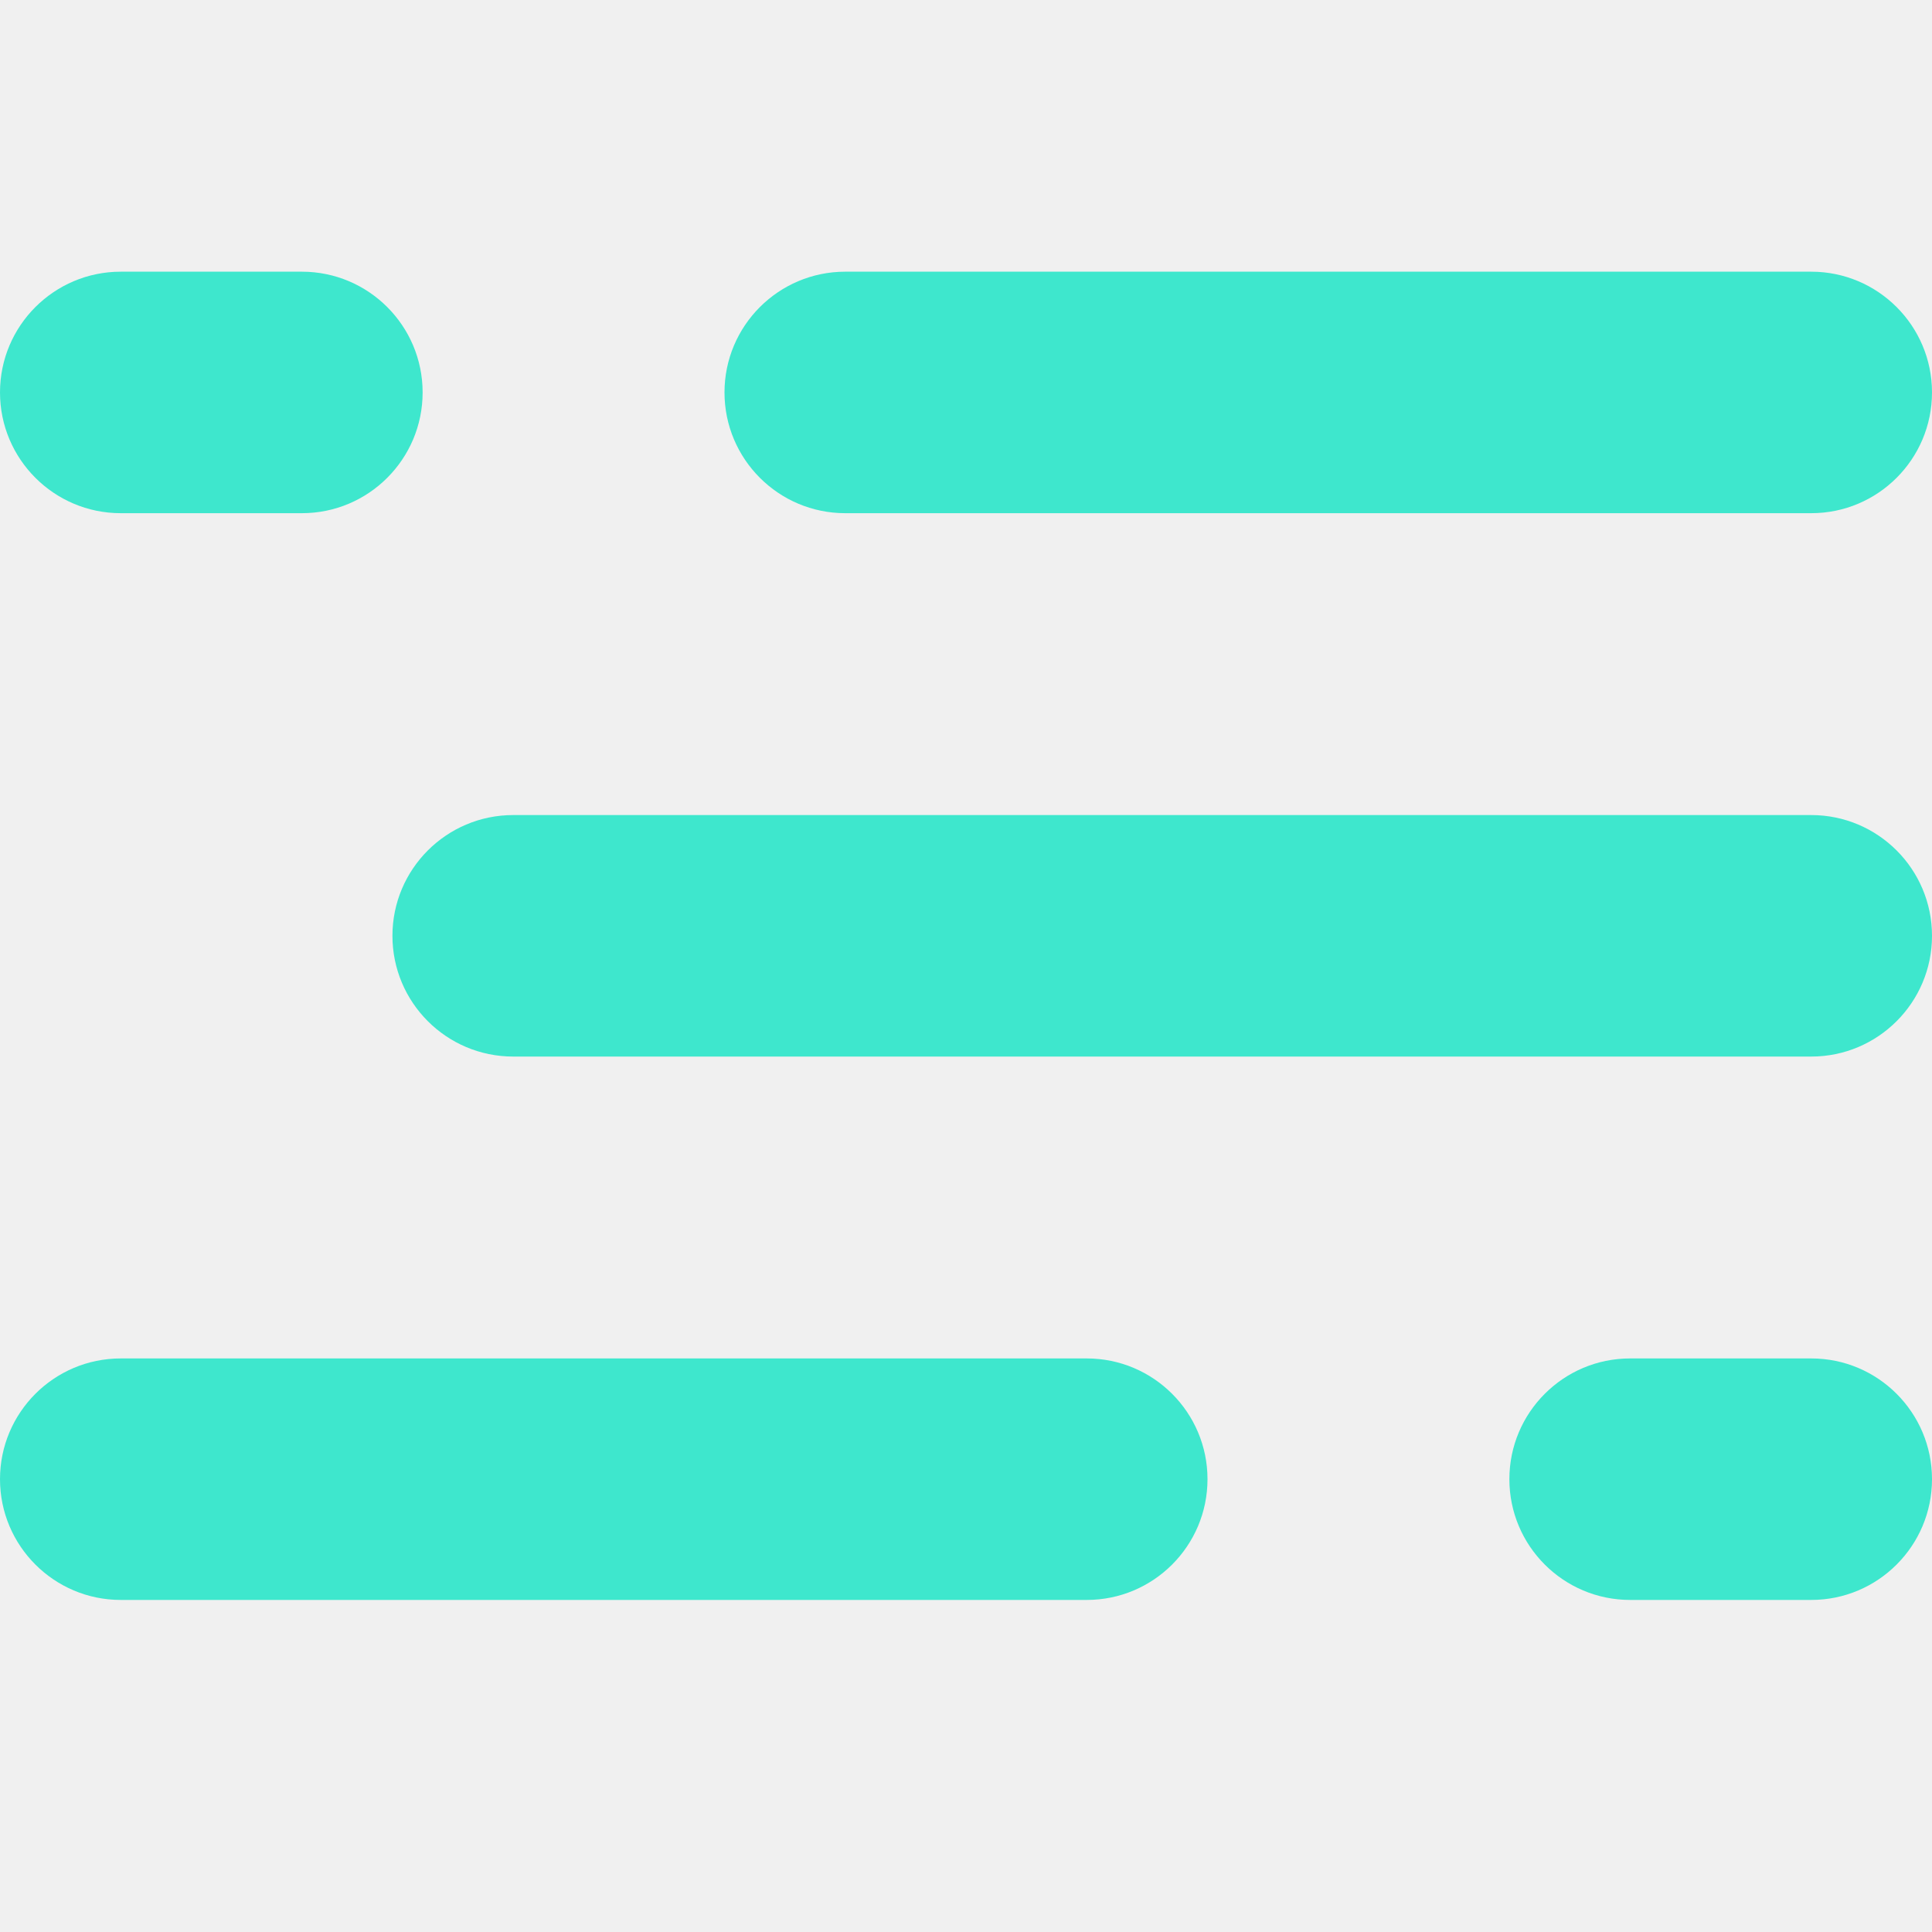
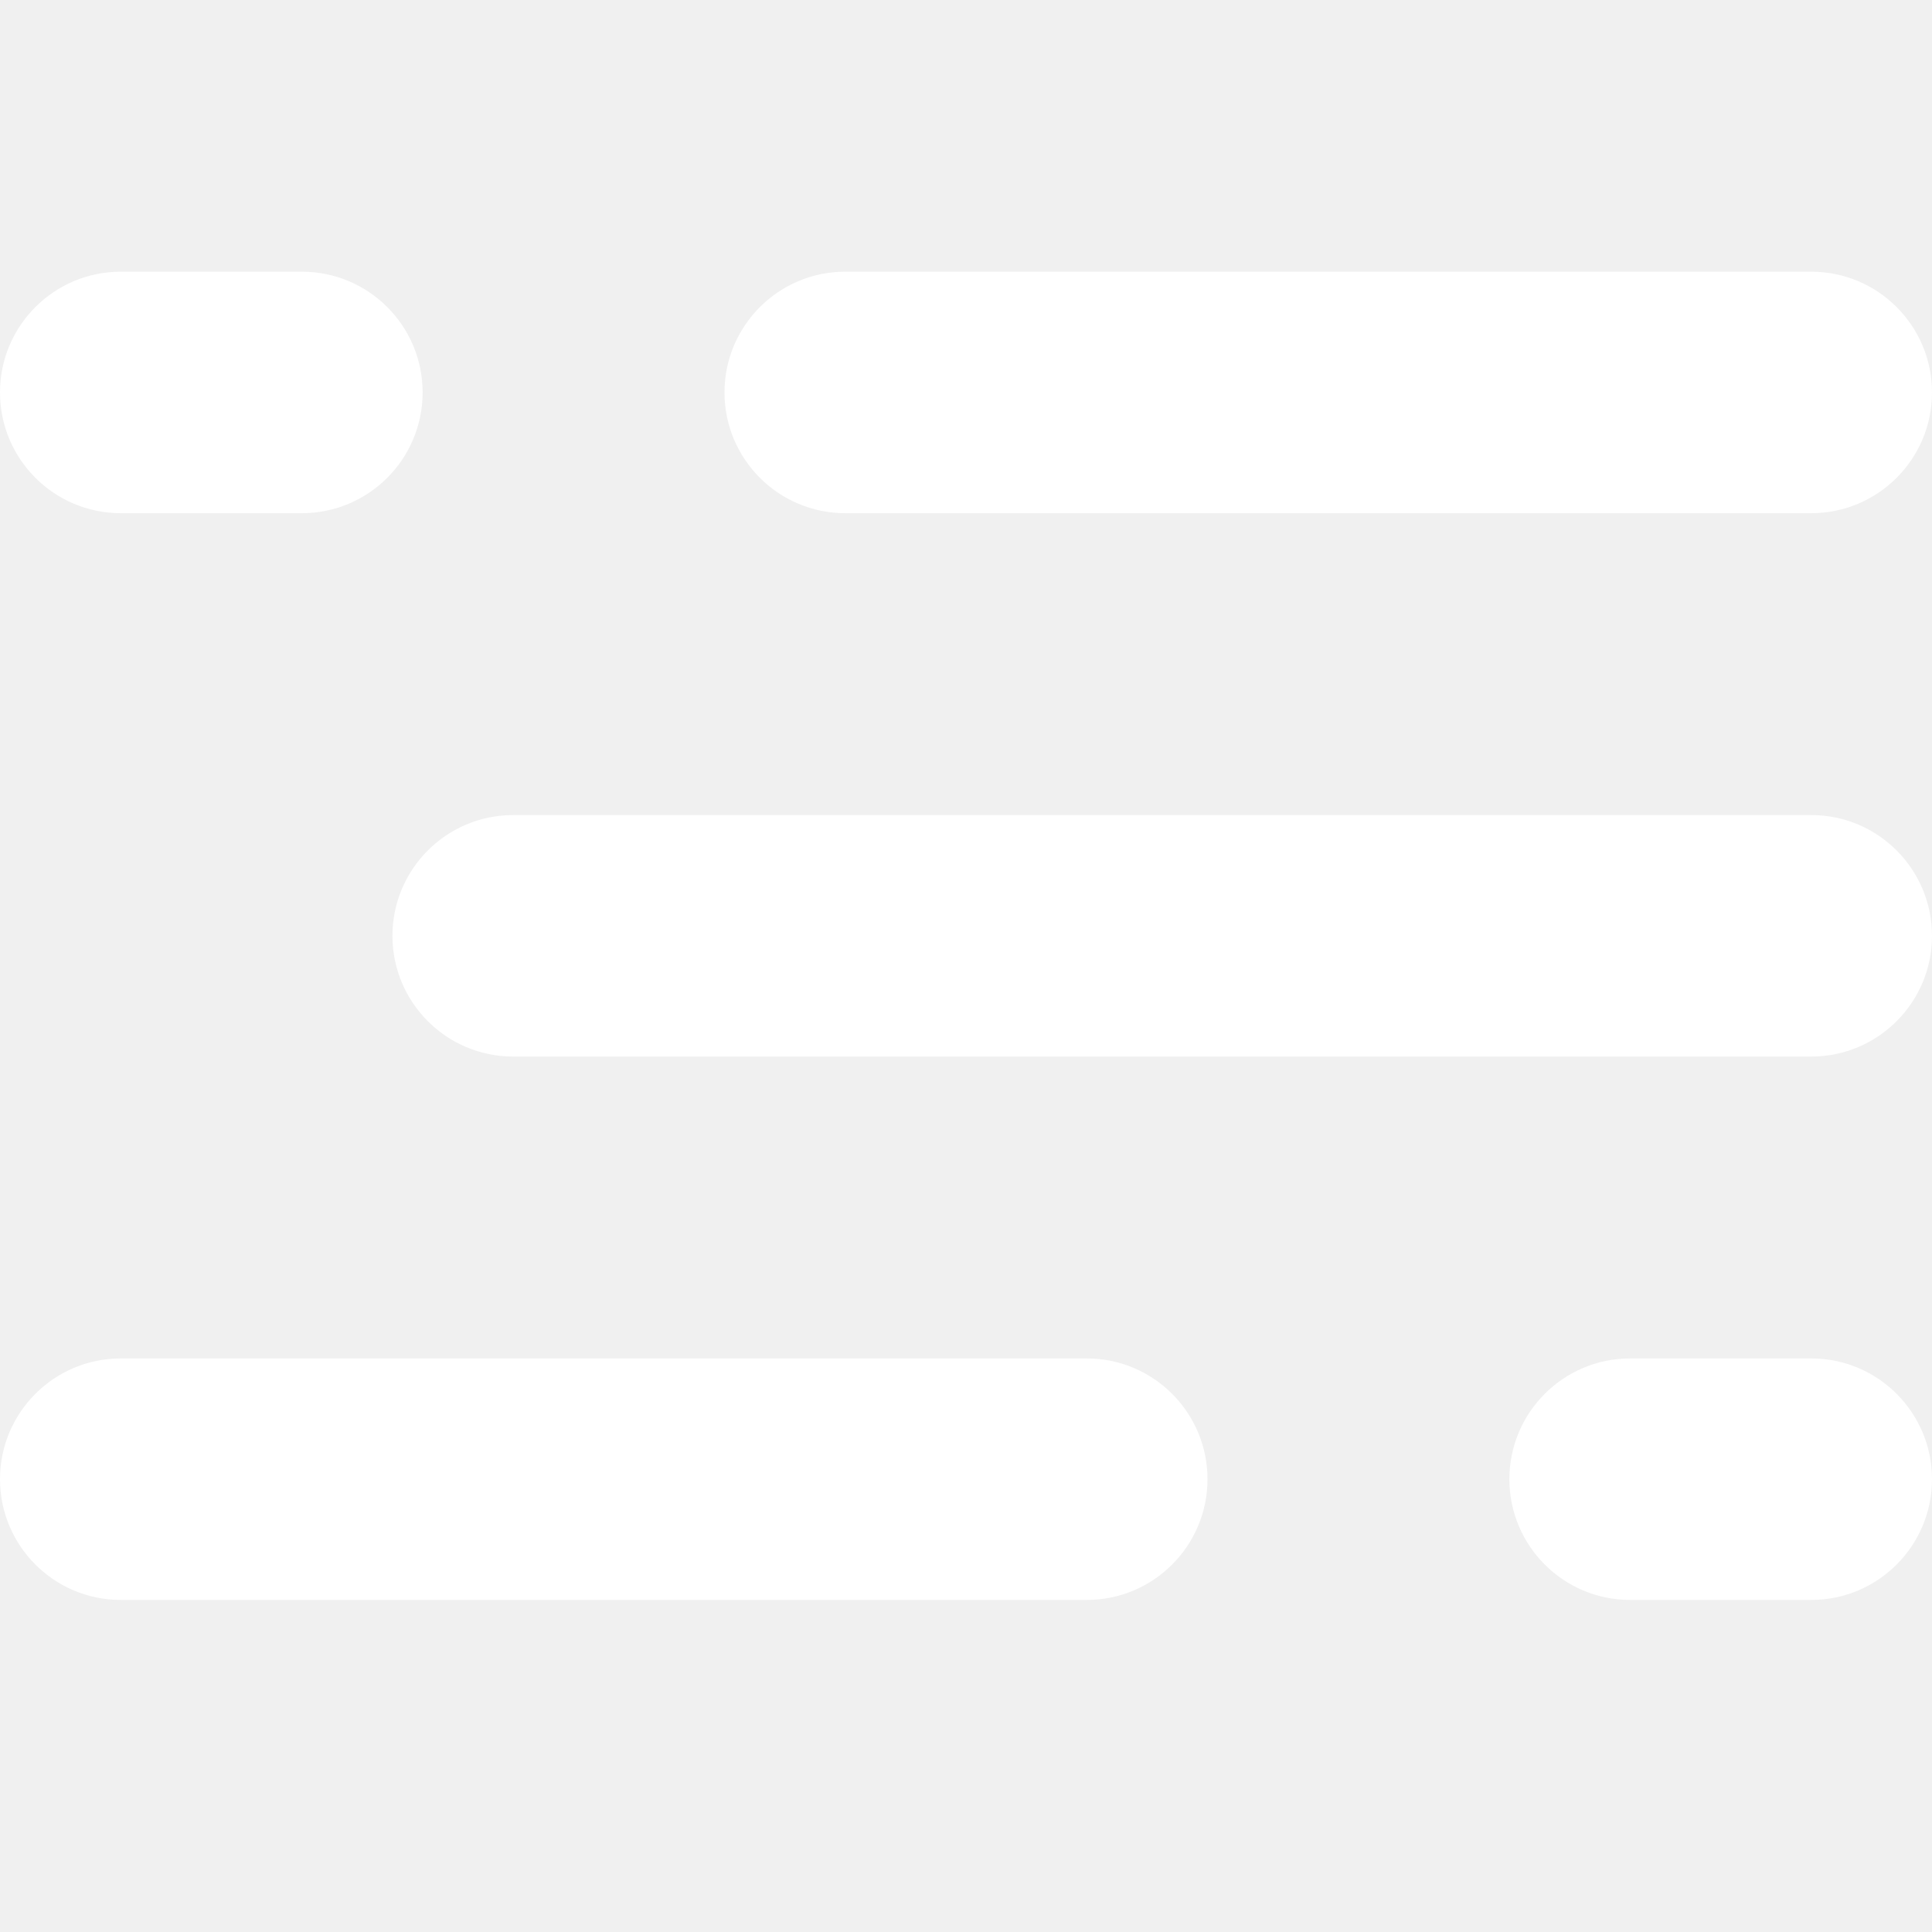
<svg xmlns="http://www.w3.org/2000/svg" width="24" height="24" viewBox="0 0 24 24" fill="none">
-   <path d="M22.5 16.875H20.25C19.422 16.875 18.75 17.547 18.75 18.375C18.75 19.203 19.422 19.875 20.25 19.875H22.5C23.328 19.875 24 19.203 24 18.375C24 17.547 23.328 16.875 22.5 16.875Z" fill="#3EE7CD" />
-   <path d="M13.5 16.875H1.5C0.672 16.875 0 17.547 0 18.375C0 19.203 0.672 19.875 1.5 19.875H13.5C14.328 19.875 15 19.203 15 18.375C15 17.547 14.328 16.875 13.5 16.875Z" fill="#3EE7CD" />
-   <path d="M1.5 3.375H3.75C4.578 3.375 5.25 4.047 5.25 4.875C5.25 5.703 4.578 6.375 3.75 6.375H1.5C0.672 6.375 0 5.703 0 4.875C0 4.047 0.672 3.375 1.5 3.375Z" fill="#3EE7CD" />
-   <path d="M10.5 3.375H22.5C23.328 3.375 24 4.047 24 4.875C24 5.703 23.328 6.375 22.5 6.375H10.5C9.672 6.375 9 5.703 9 4.875C9 4.047 9.672 3.375 10.5 3.375Z" fill="#3EE7CD" />
-   <path d="M6.375 10.125H22.5C23.328 10.125 24 10.797 24 11.625C24 12.453 23.328 13.125 22.5 13.125H6.375C5.547 13.125 4.875 12.453 4.875 11.625C4.875 10.797 5.547 10.125 6.375 10.125Z" fill="#3EE7CD" />
+   <path d="M22.5 16.875H20.25C19.422 16.875 18.75 17.547 18.75 18.375C18.75 19.203 19.422 19.875 20.25 19.875H22.5C23.328 19.875 24 19.203 24 18.375C24 17.547 23.328 16.875 22.5 16.875Z" fill="#FFFFFF" />
+   <path d="M13.5 16.875H1.5C0.672 16.875 0 17.547 0 18.375C0 19.203 0.672 19.875 1.5 19.875H13.5C14.328 19.875 15 19.203 15 18.375C15 17.547 14.328 16.875 13.5 16.875Z" fill="#FFFFFF" />
+   <path d="M1.5 3.375H3.75C4.578 3.375 5.25 4.047 5.25 4.875C5.25 5.703 4.578 6.375 3.75 6.375H1.5C0.672 6.375 0 5.703 0 4.875C0 4.047 0.672 3.375 1.5 3.375Z" fill="#FFFFFF" />
+   <path d="M10.5 3.375H22.5C23.328 3.375 24 4.047 24 4.875C24 5.703 23.328 6.375 22.5 6.375H10.5C9.672 6.375 9 5.703 9 4.875C9 4.047 9.672 3.375 10.5 3.375Z" fill="#FFFFFF" />
+   <path d="M6.375 10.125H22.5C23.328 10.125 24 10.797 24 11.625C24 12.453 23.328 13.125 22.5 13.125H6.375C5.547 13.125 4.875 12.453 4.875 11.625C4.875 10.797 5.547 10.125 6.375 10.125Z" fill="#FFFFFF" />
</svg>
